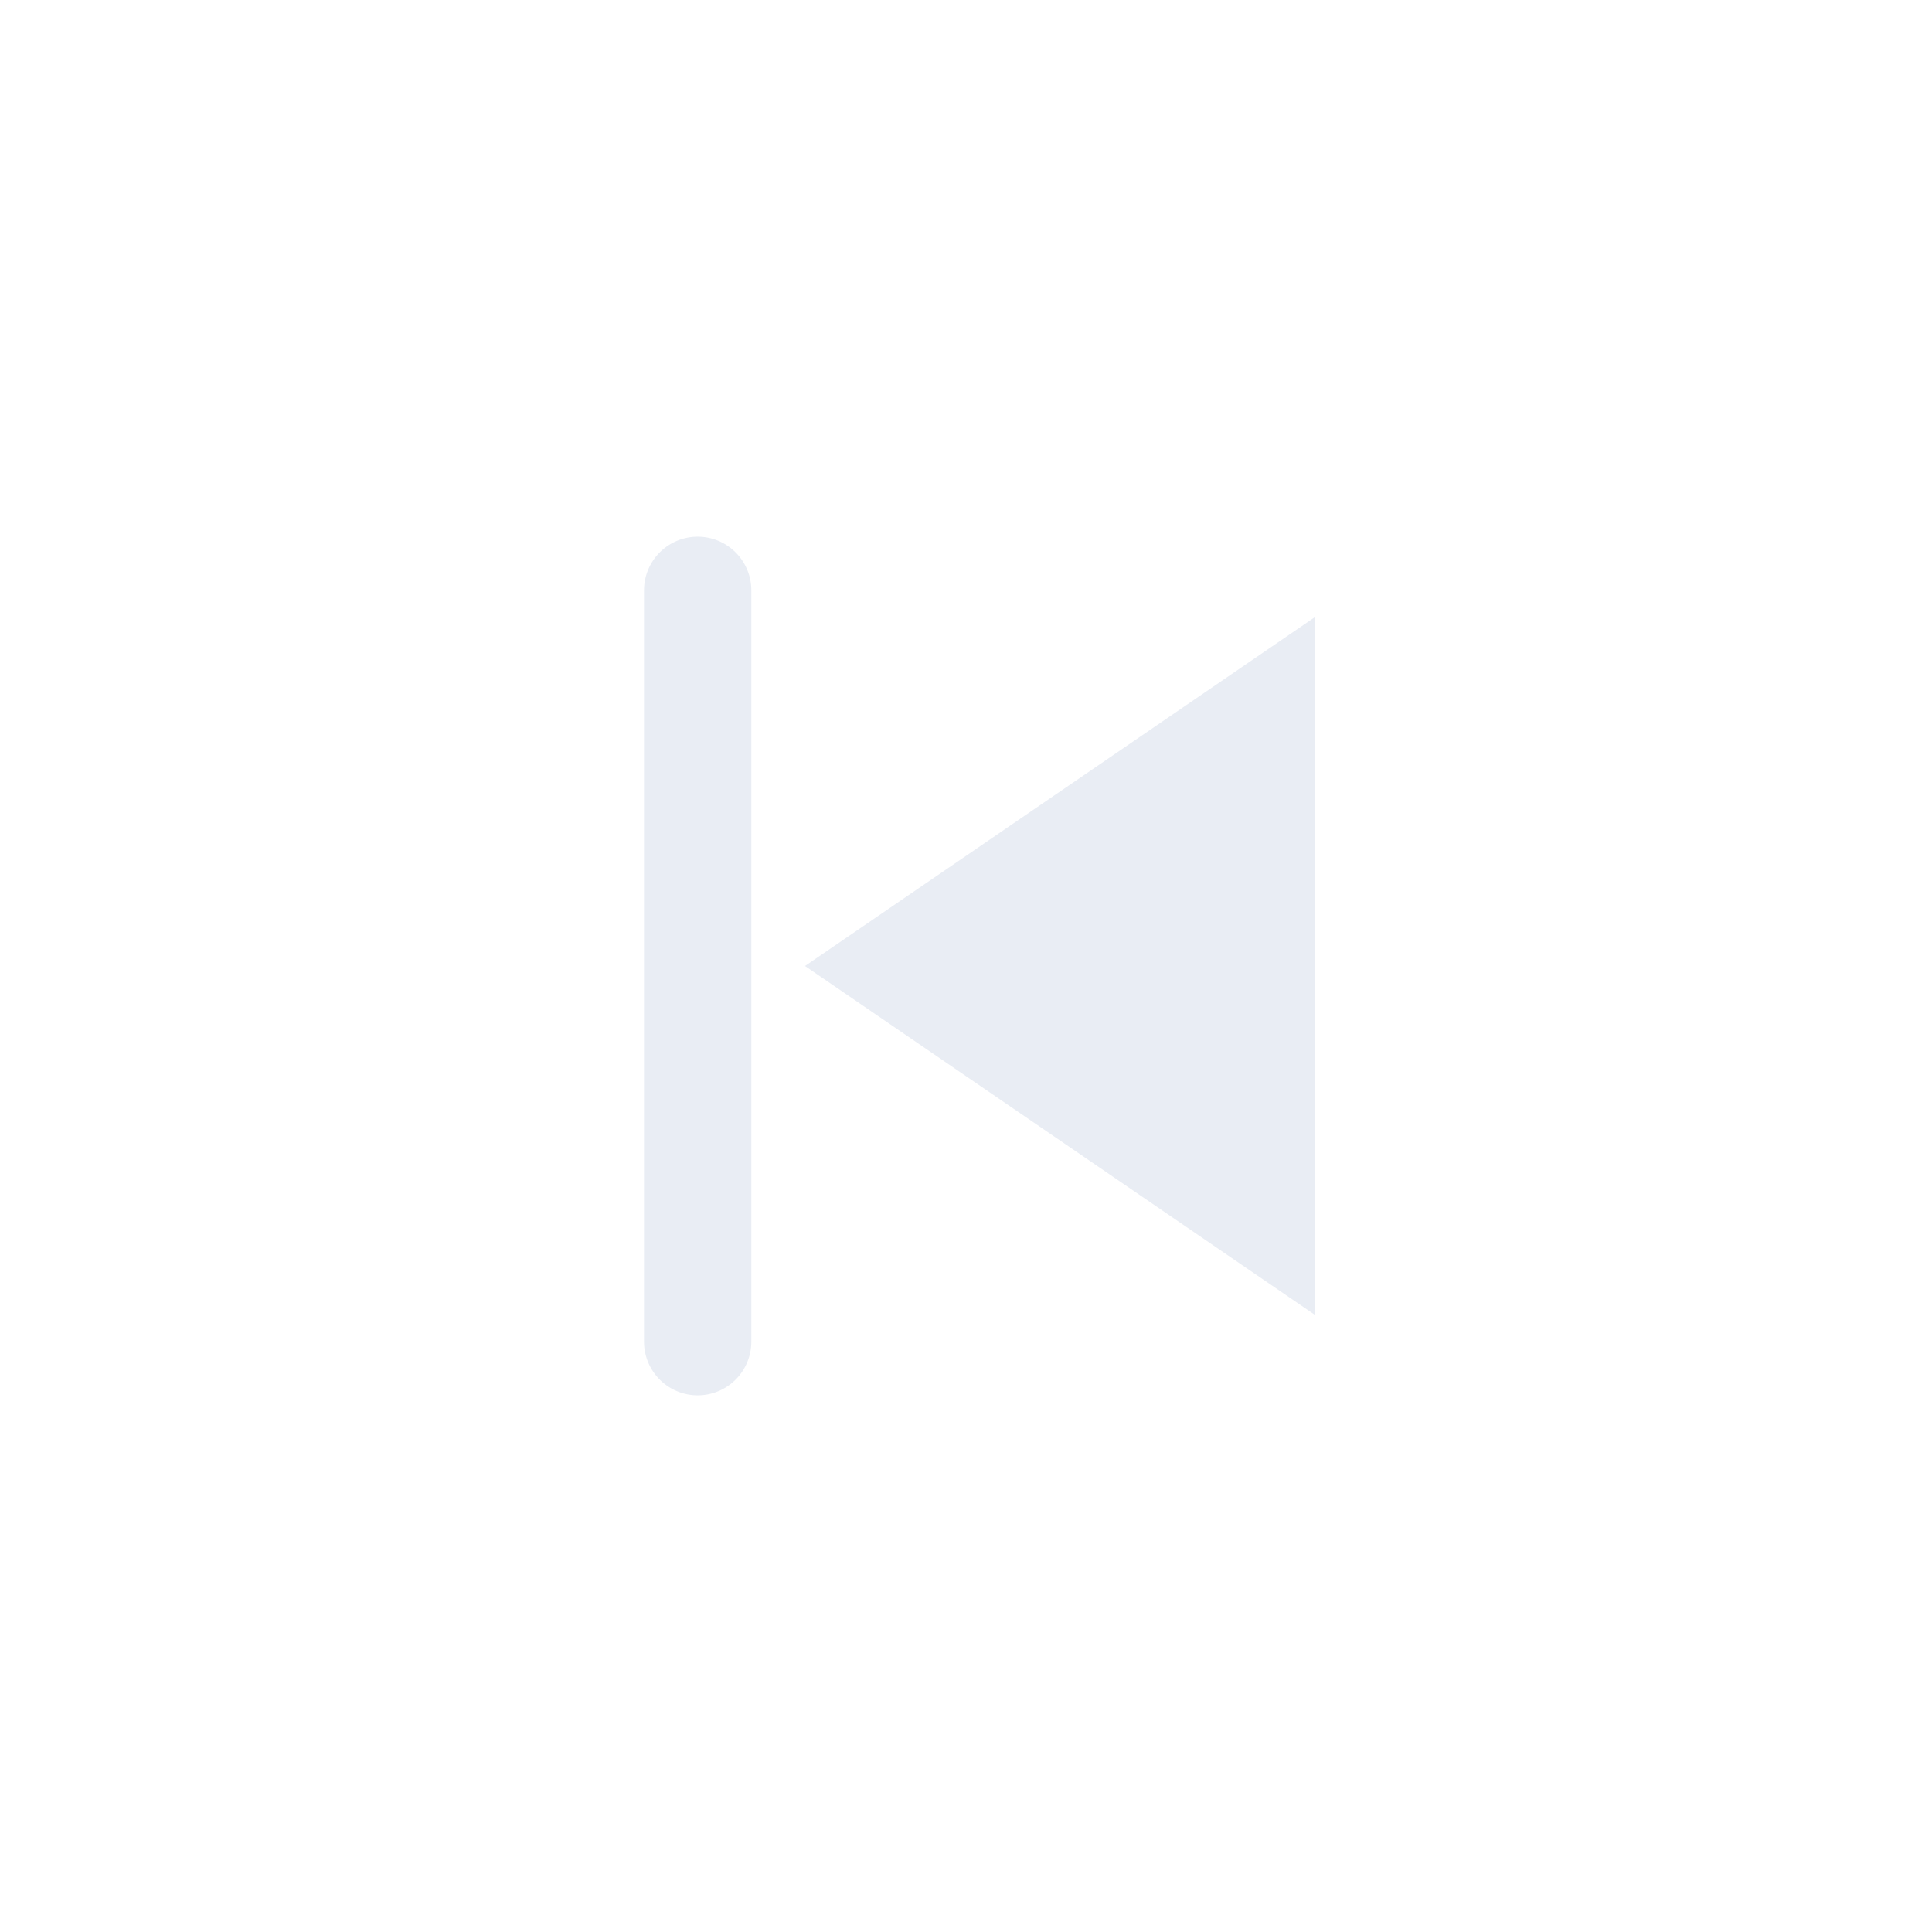
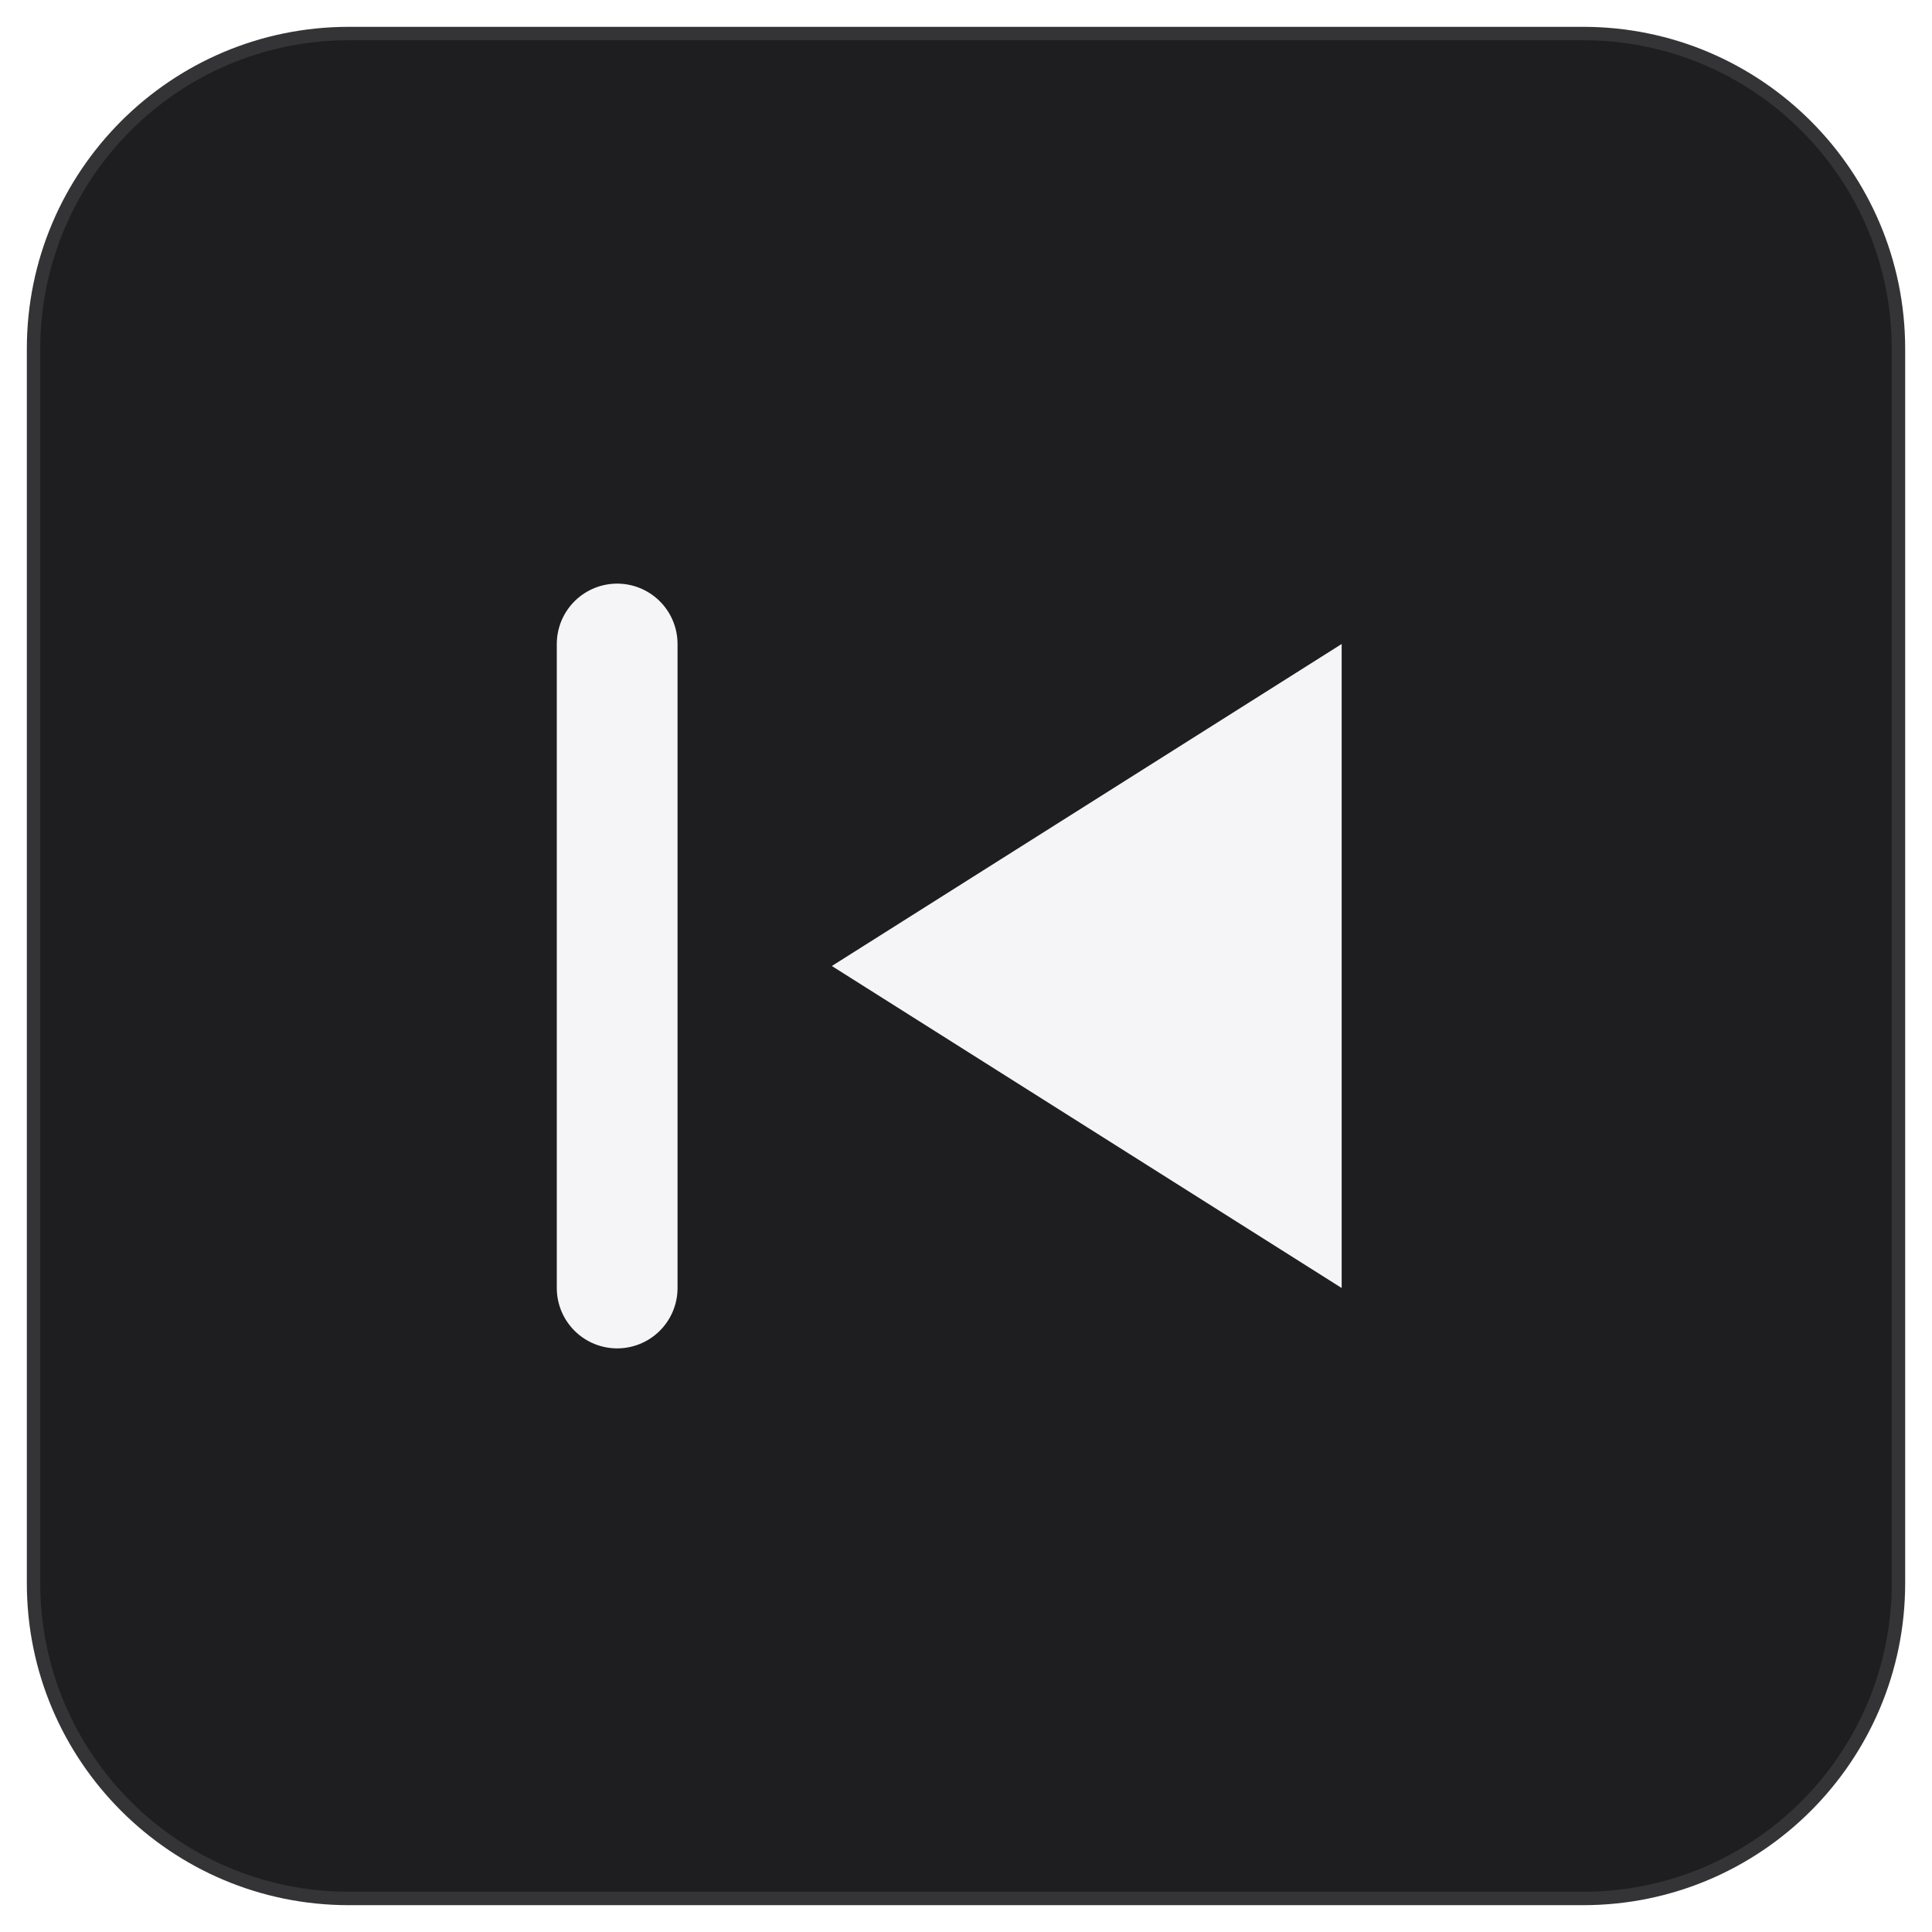
<svg xmlns="http://www.w3.org/2000/svg" viewBox="0 0 144 144">
-   <rect x="2" y="2" width="140" height="140" rx="22" fill="rgba(255,255,255,0.10)" stroke="rgba(255,255,255,0.22)" stroke-width="2" />
-   <line x1="52" y1="44" x2="52" y2="100" stroke="#E9EDF4" stroke-width="8" stroke-linecap="round" />
-   <polygon points="98,46 60,72 98,98" fill="#E9EDF4" />
+   <rect x="2" y="2" width="140" height="140" rx="24" fill="#1E1E21" stroke="rgba(255,255,255,0.10)" stroke-width="2" />
+   <line x1="46" y1="48" x2="46" y2="96" stroke="#F5F5F7" stroke-width="9" stroke-linecap="round" />
+   <polygon points="100,48 62,72 100,96" fill="#F5F5F7" />
</svg>
